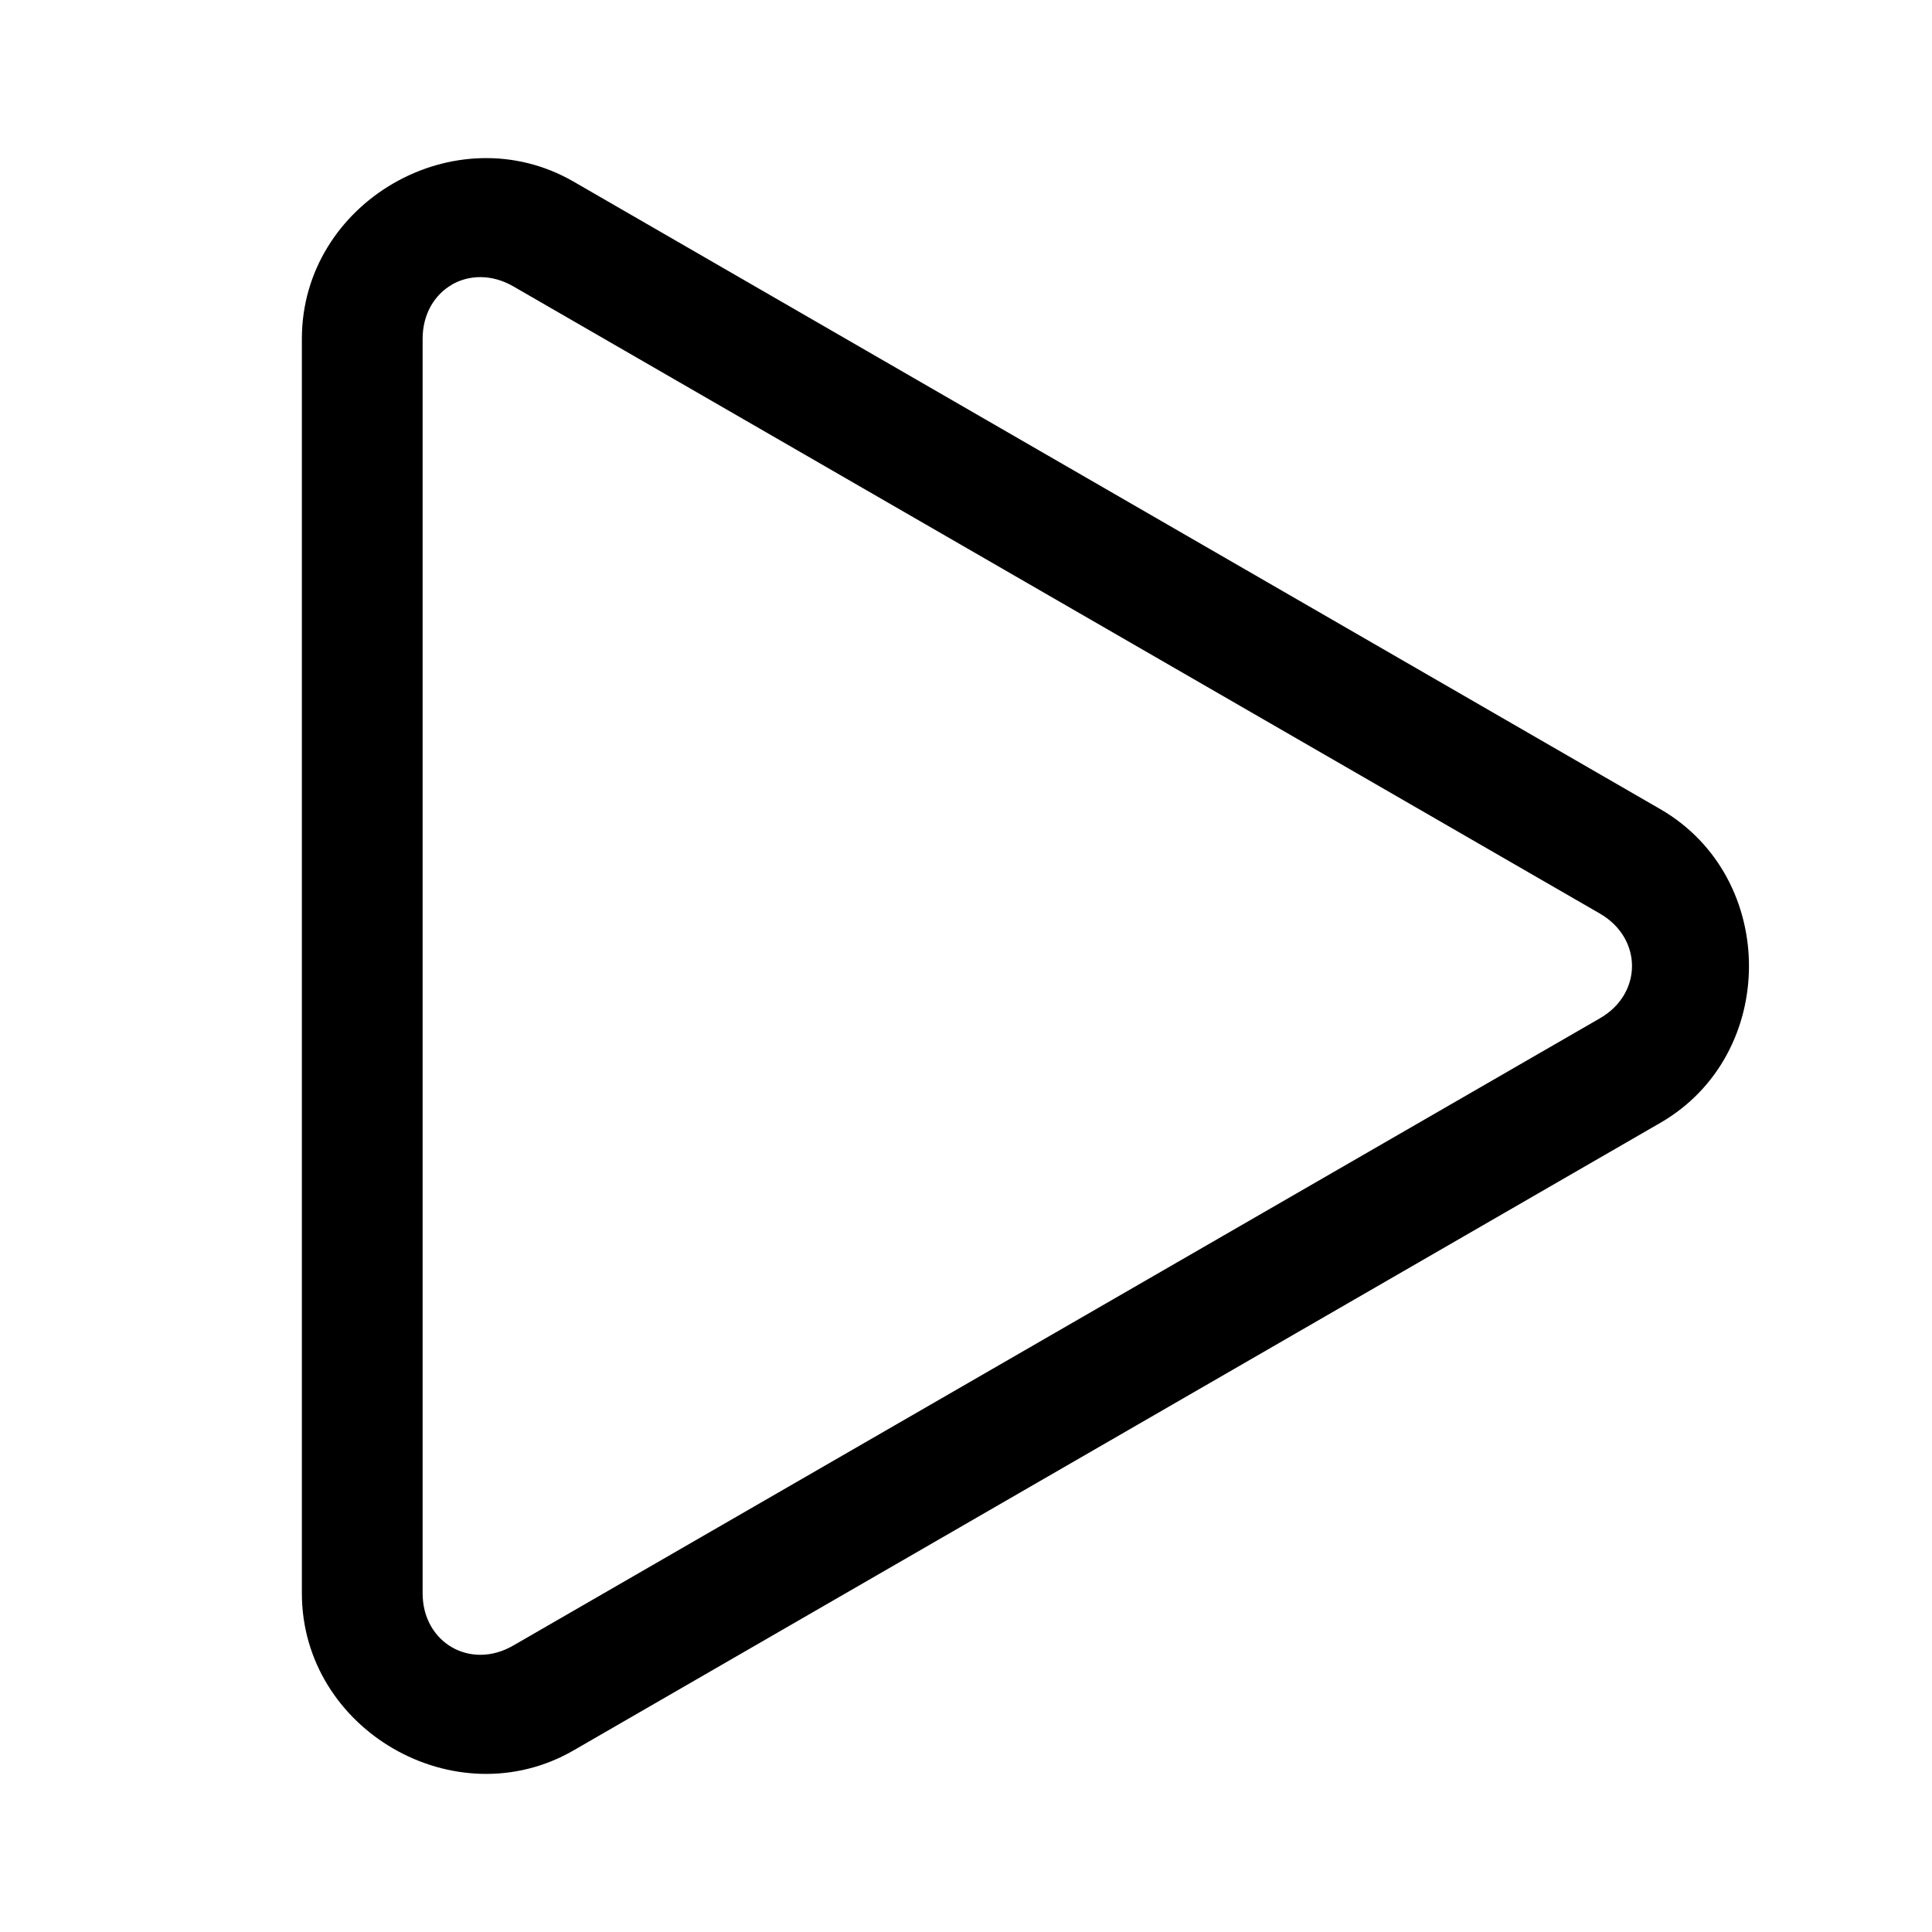
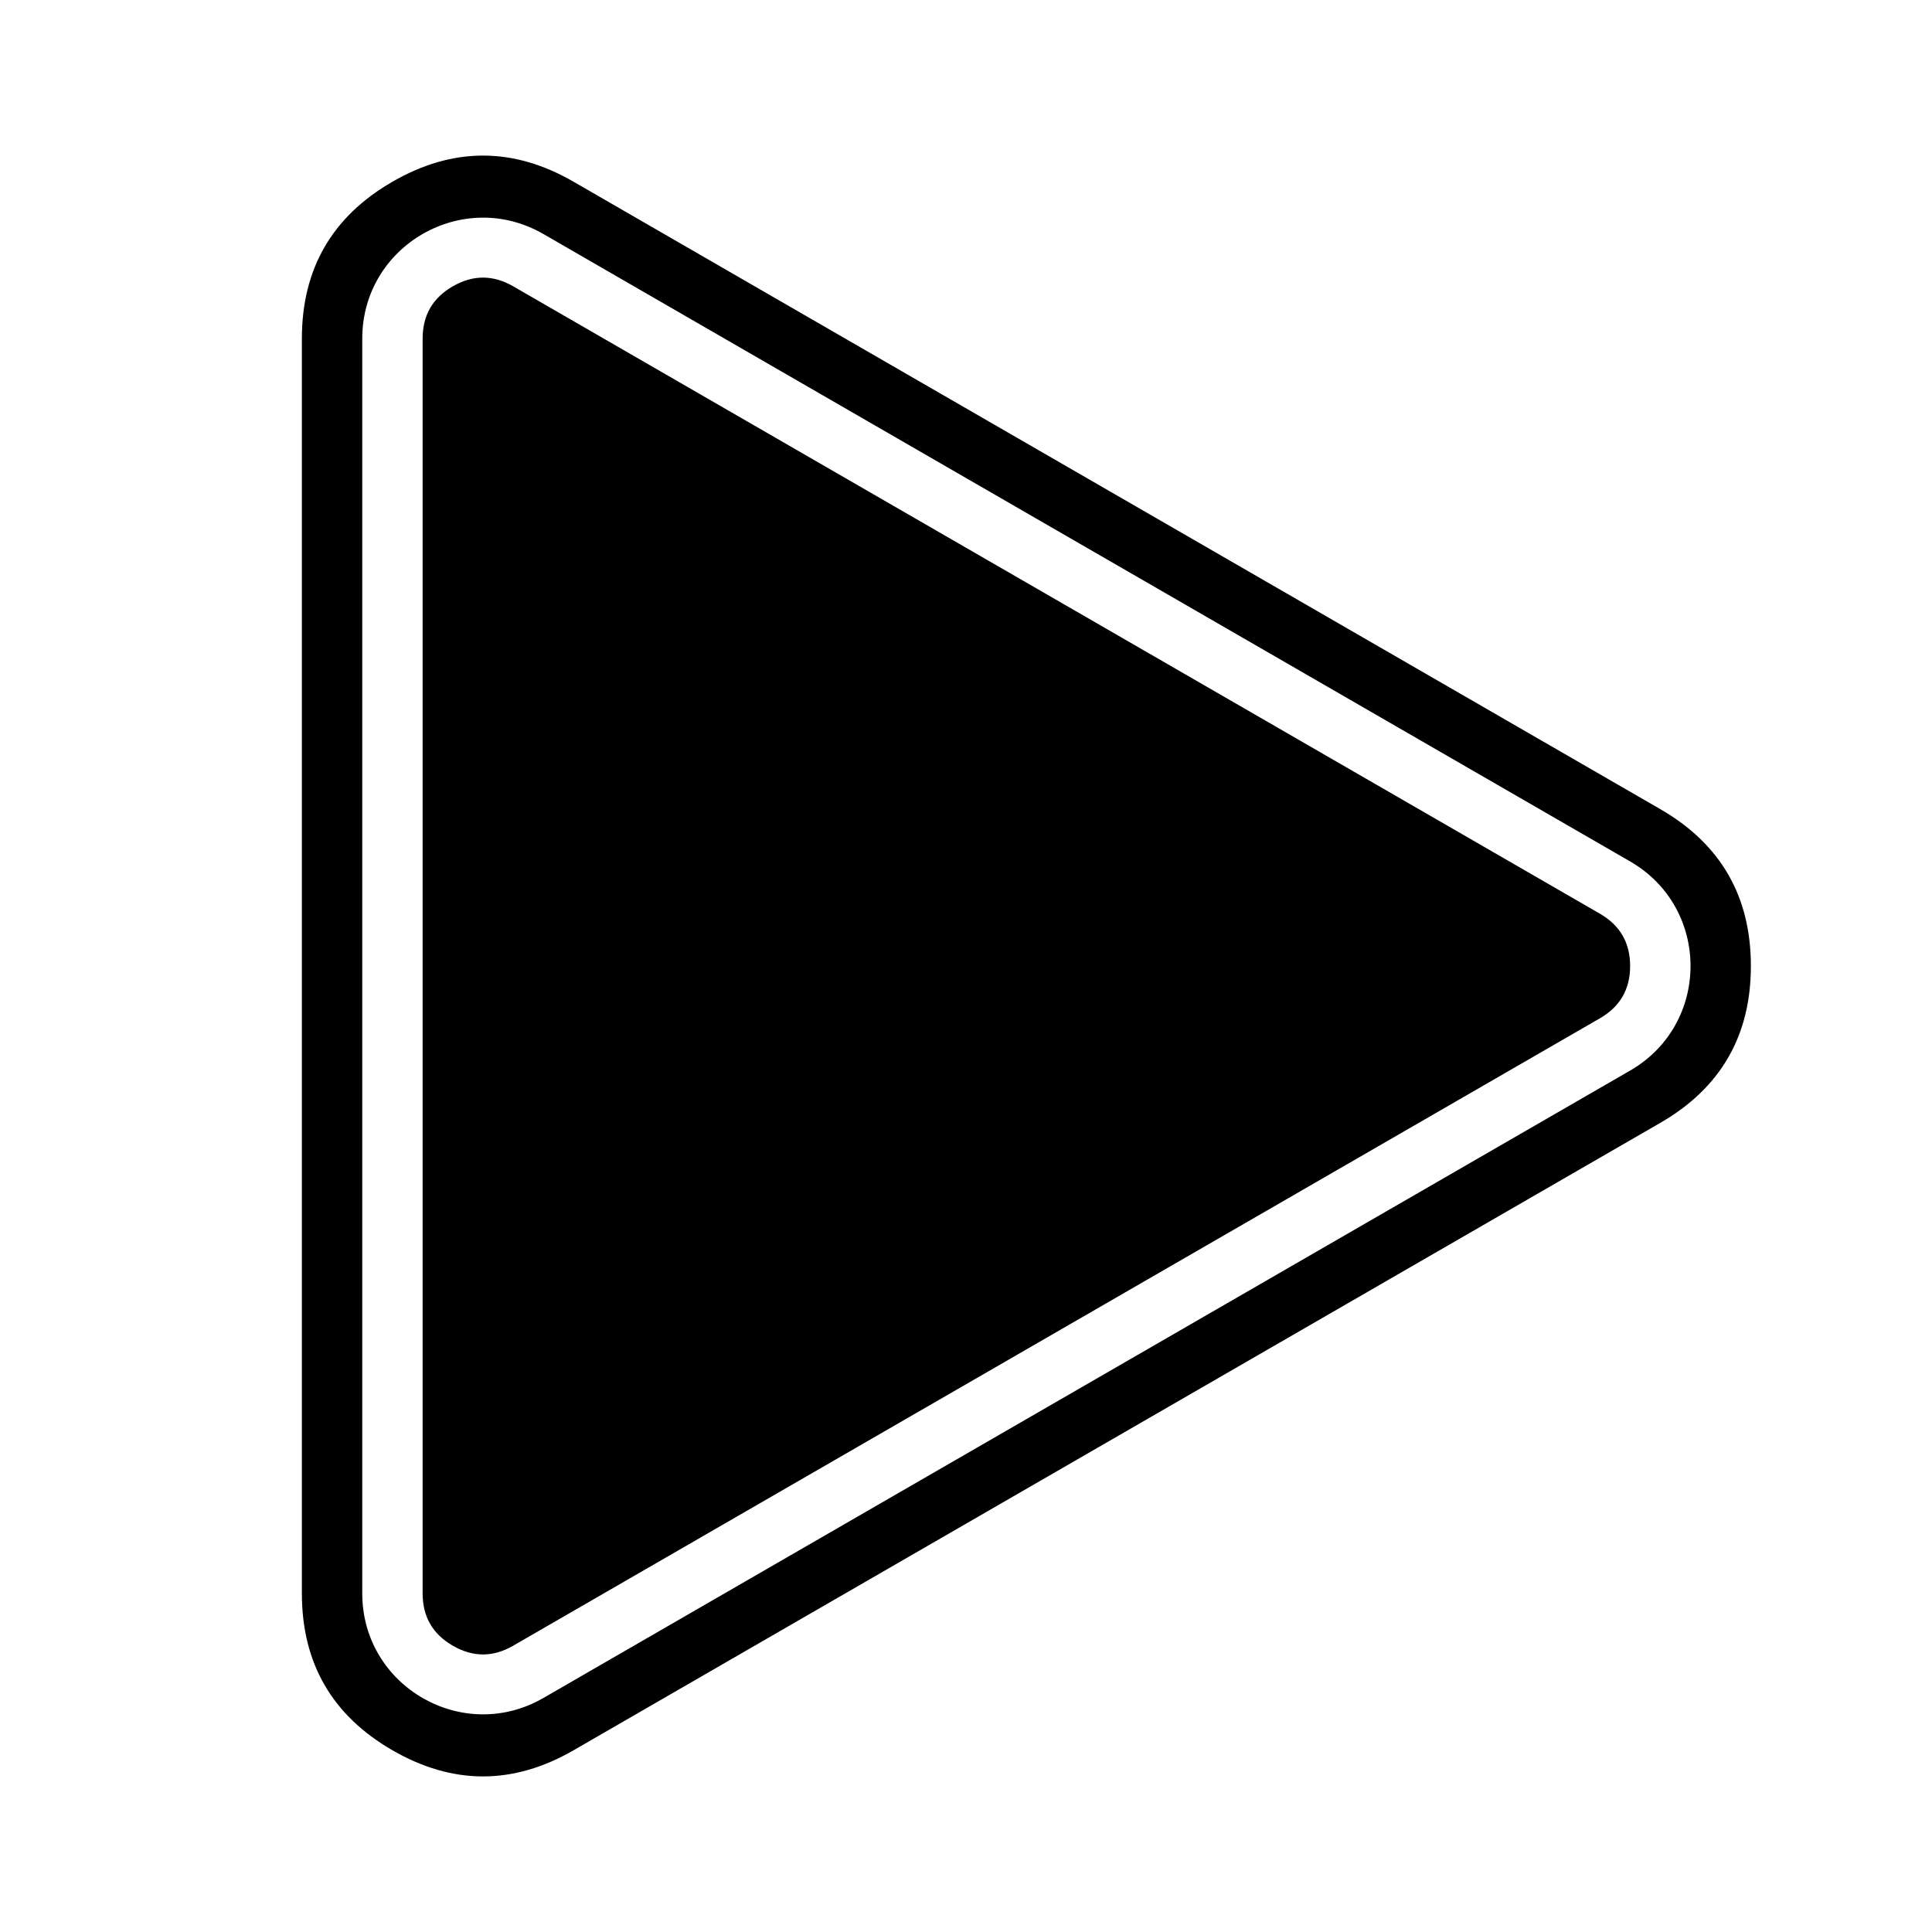
- <svg xmlns="http://www.w3.org/2000/svg" width="16" height="16" viewBox="0 0 16 16" fill="none" version="1.1" id="svg1">
-   <defs id="defs1" />
-   <path style="baseline-shift:baseline;display:inline;overflow:visible;vector-effect:none;fill:#000000;enable-background:accumulate;stop-color:#000000;stop-opacity:1;opacity:1" d="M 4.75,1.504 C 3.771,0.939 2.5,1.674 2.5,2.805 V 13.195 c 0,1.131 1.271,1.866 2.25,1.301 l 9,-5.197 c 0.979,-0.565 0.979,-2.032 0,-2.598 z M 3.742,2.357 C 3.885,2.275 4.073,2.269 4.25,2.371 l 9,5.195 c 0.354,0.205 0.354,0.663 0,0.867 l -9,5.195 C 3.896,13.833 3.5,13.604 3.5,13.195 V 2.805 c 0,-0.204 0.099,-0.365 0.242,-0.447 z" id="path1" />
+ <svg xmlns="http://www.w3.org/2000/svg" viewBox="0 0 16 16">
+   <path d="M13.5,7.134 C14.167,7.519 14.167,8.481 13.5,8.866 L4.5,14.062 C3.833,14.447 3,13.966 3,13.196 L3,2.804 C3,2.034 3.833,1.553 4.5,1.938 L13.5,7.134 Z M13.75,6.701 Q14.5,7.134 14.5,8 Q14.5,8.866 13.75,9.299 L4.75,14.495 Q4,14.928 3.25,14.495 Q2.5,14.062 2.5,13.196 L2.5,2.804 Q2.5,1.938 3.25,1.505 Q4,1.072 4.75,1.505 L13.75,6.701 Z M13.25,7.567 L4.25,2.371 Q4,2.227 3.75,2.371 Q3.5,2.515 3.5,2.804 L3.5,13.196 Q3.5,13.485 3.75,13.629 Q4,13.774 4.25,13.629 L13.25,8.433 Q13.5,8.289 13.5,8 Q13.5,7.711 13.25,7.567 Z" fill="#000000" fill-rule="evenodd" />
</svg>
